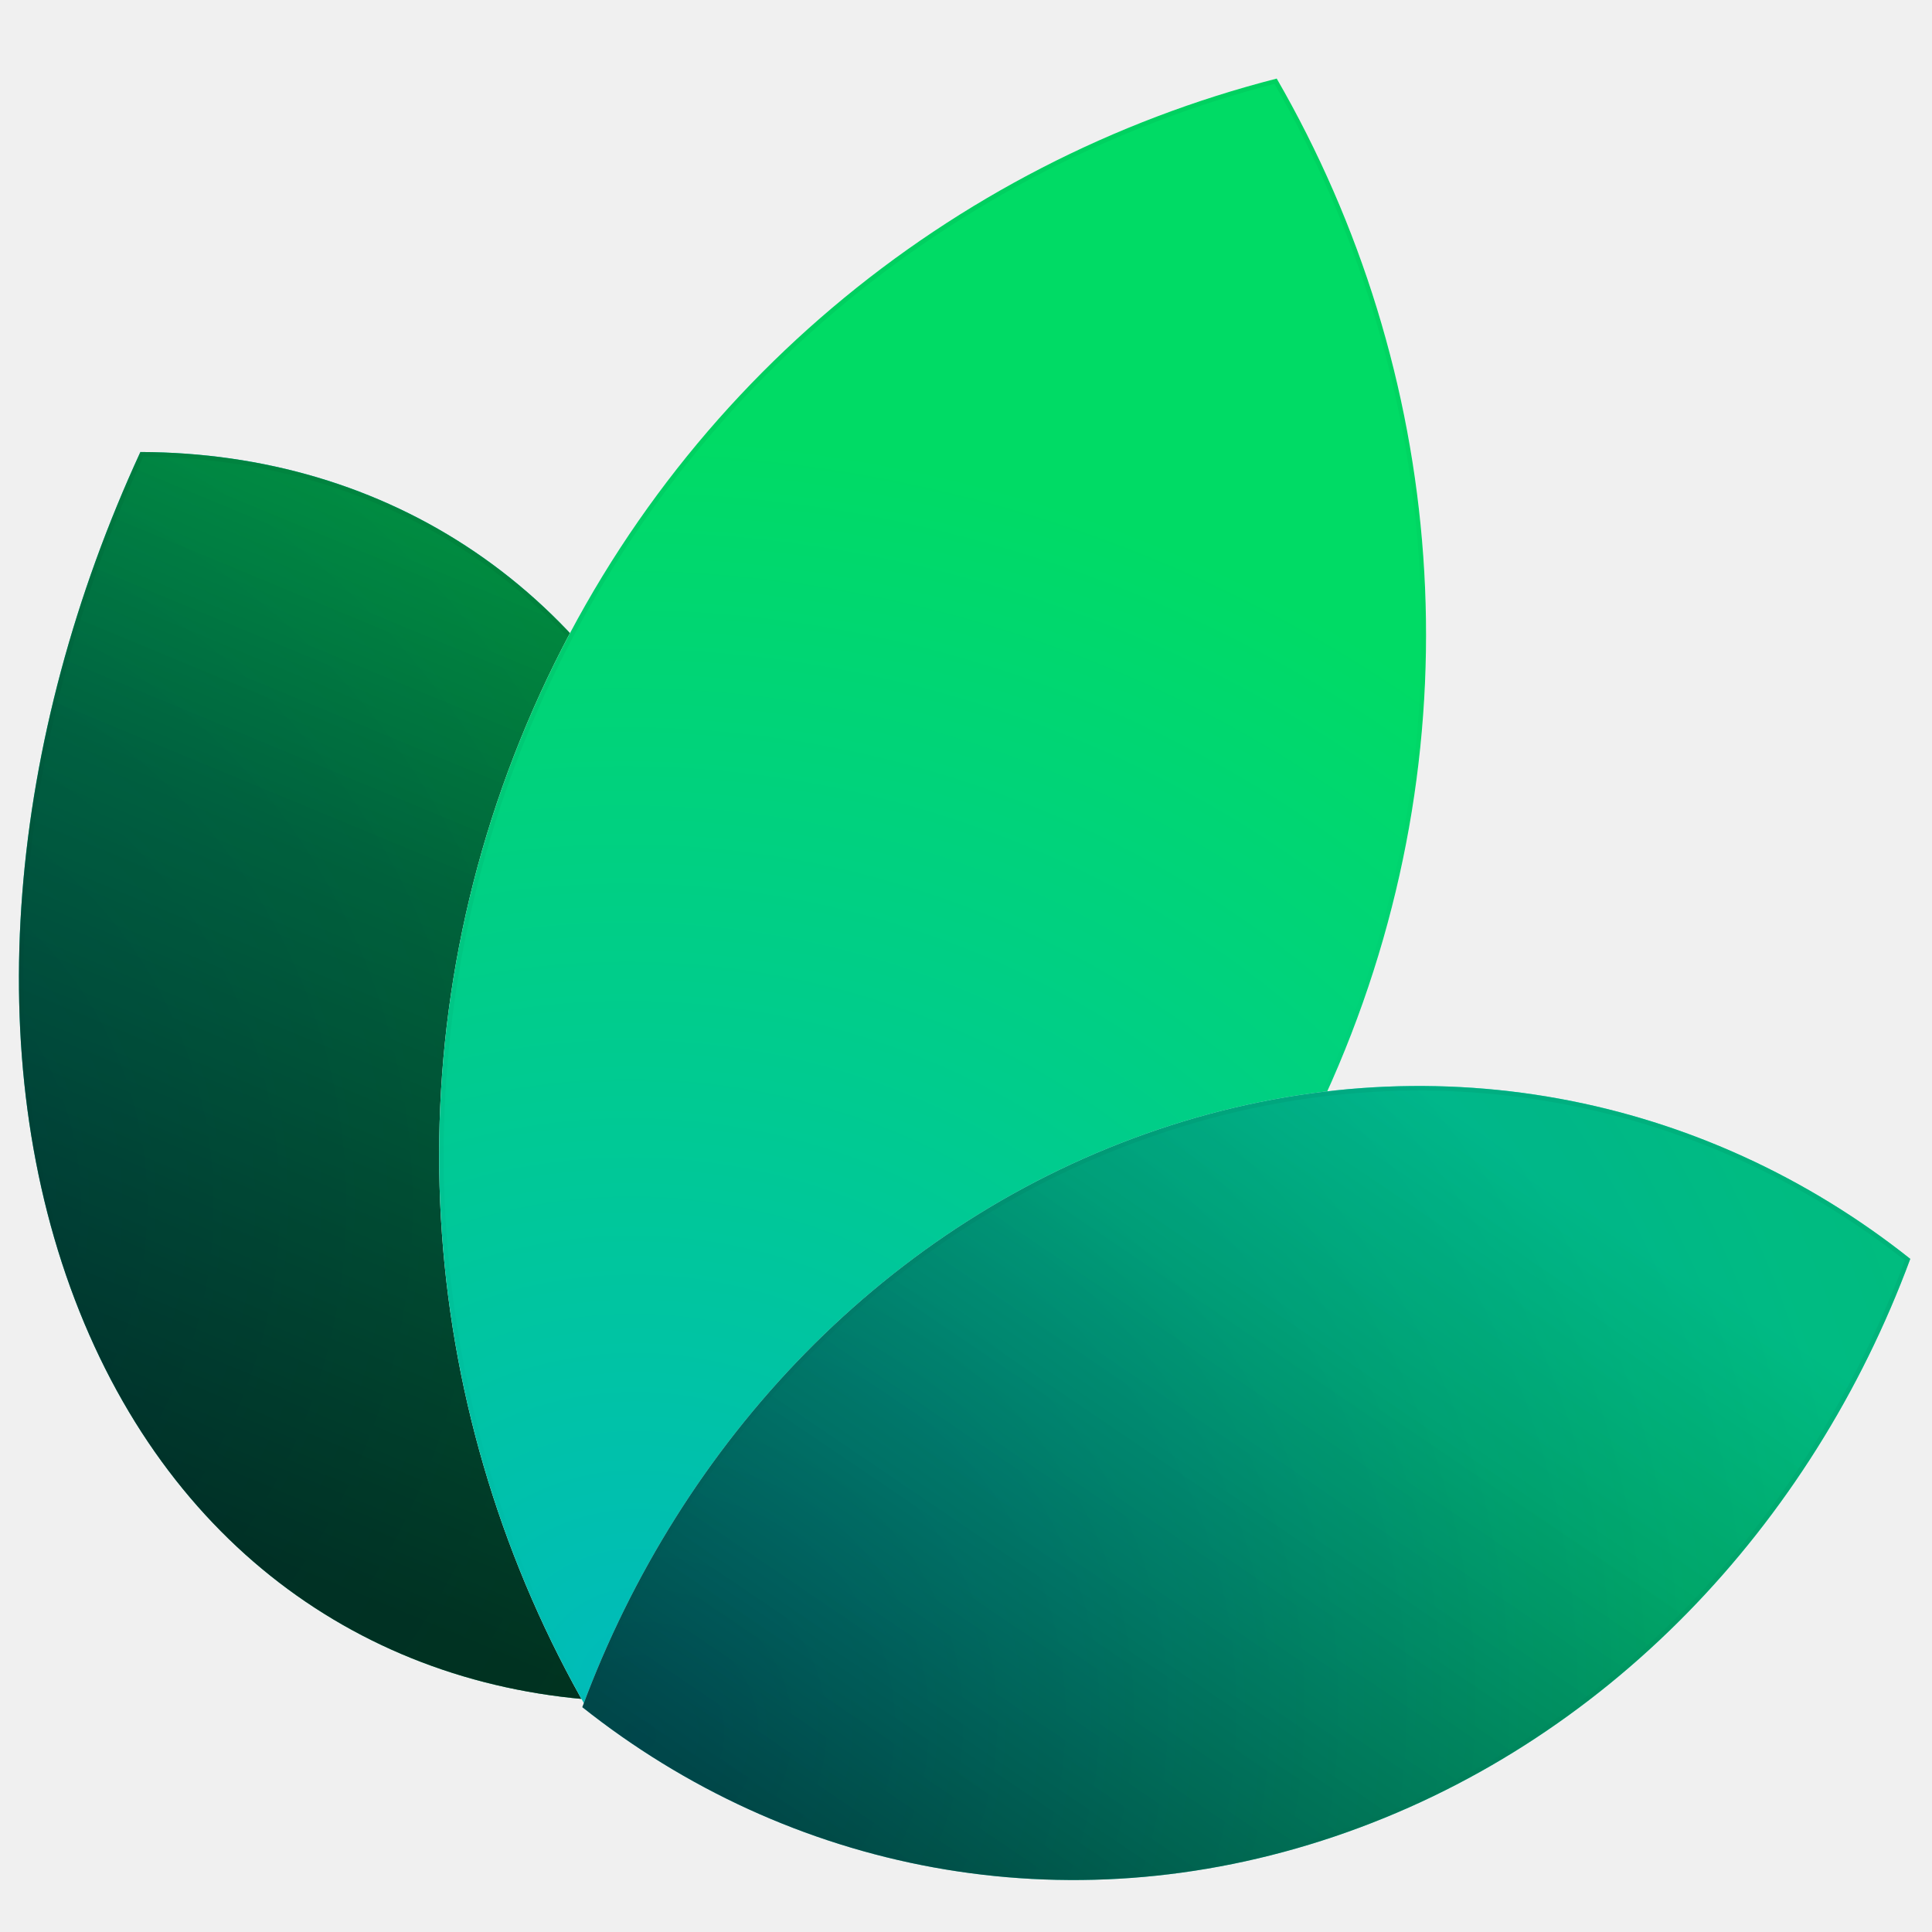
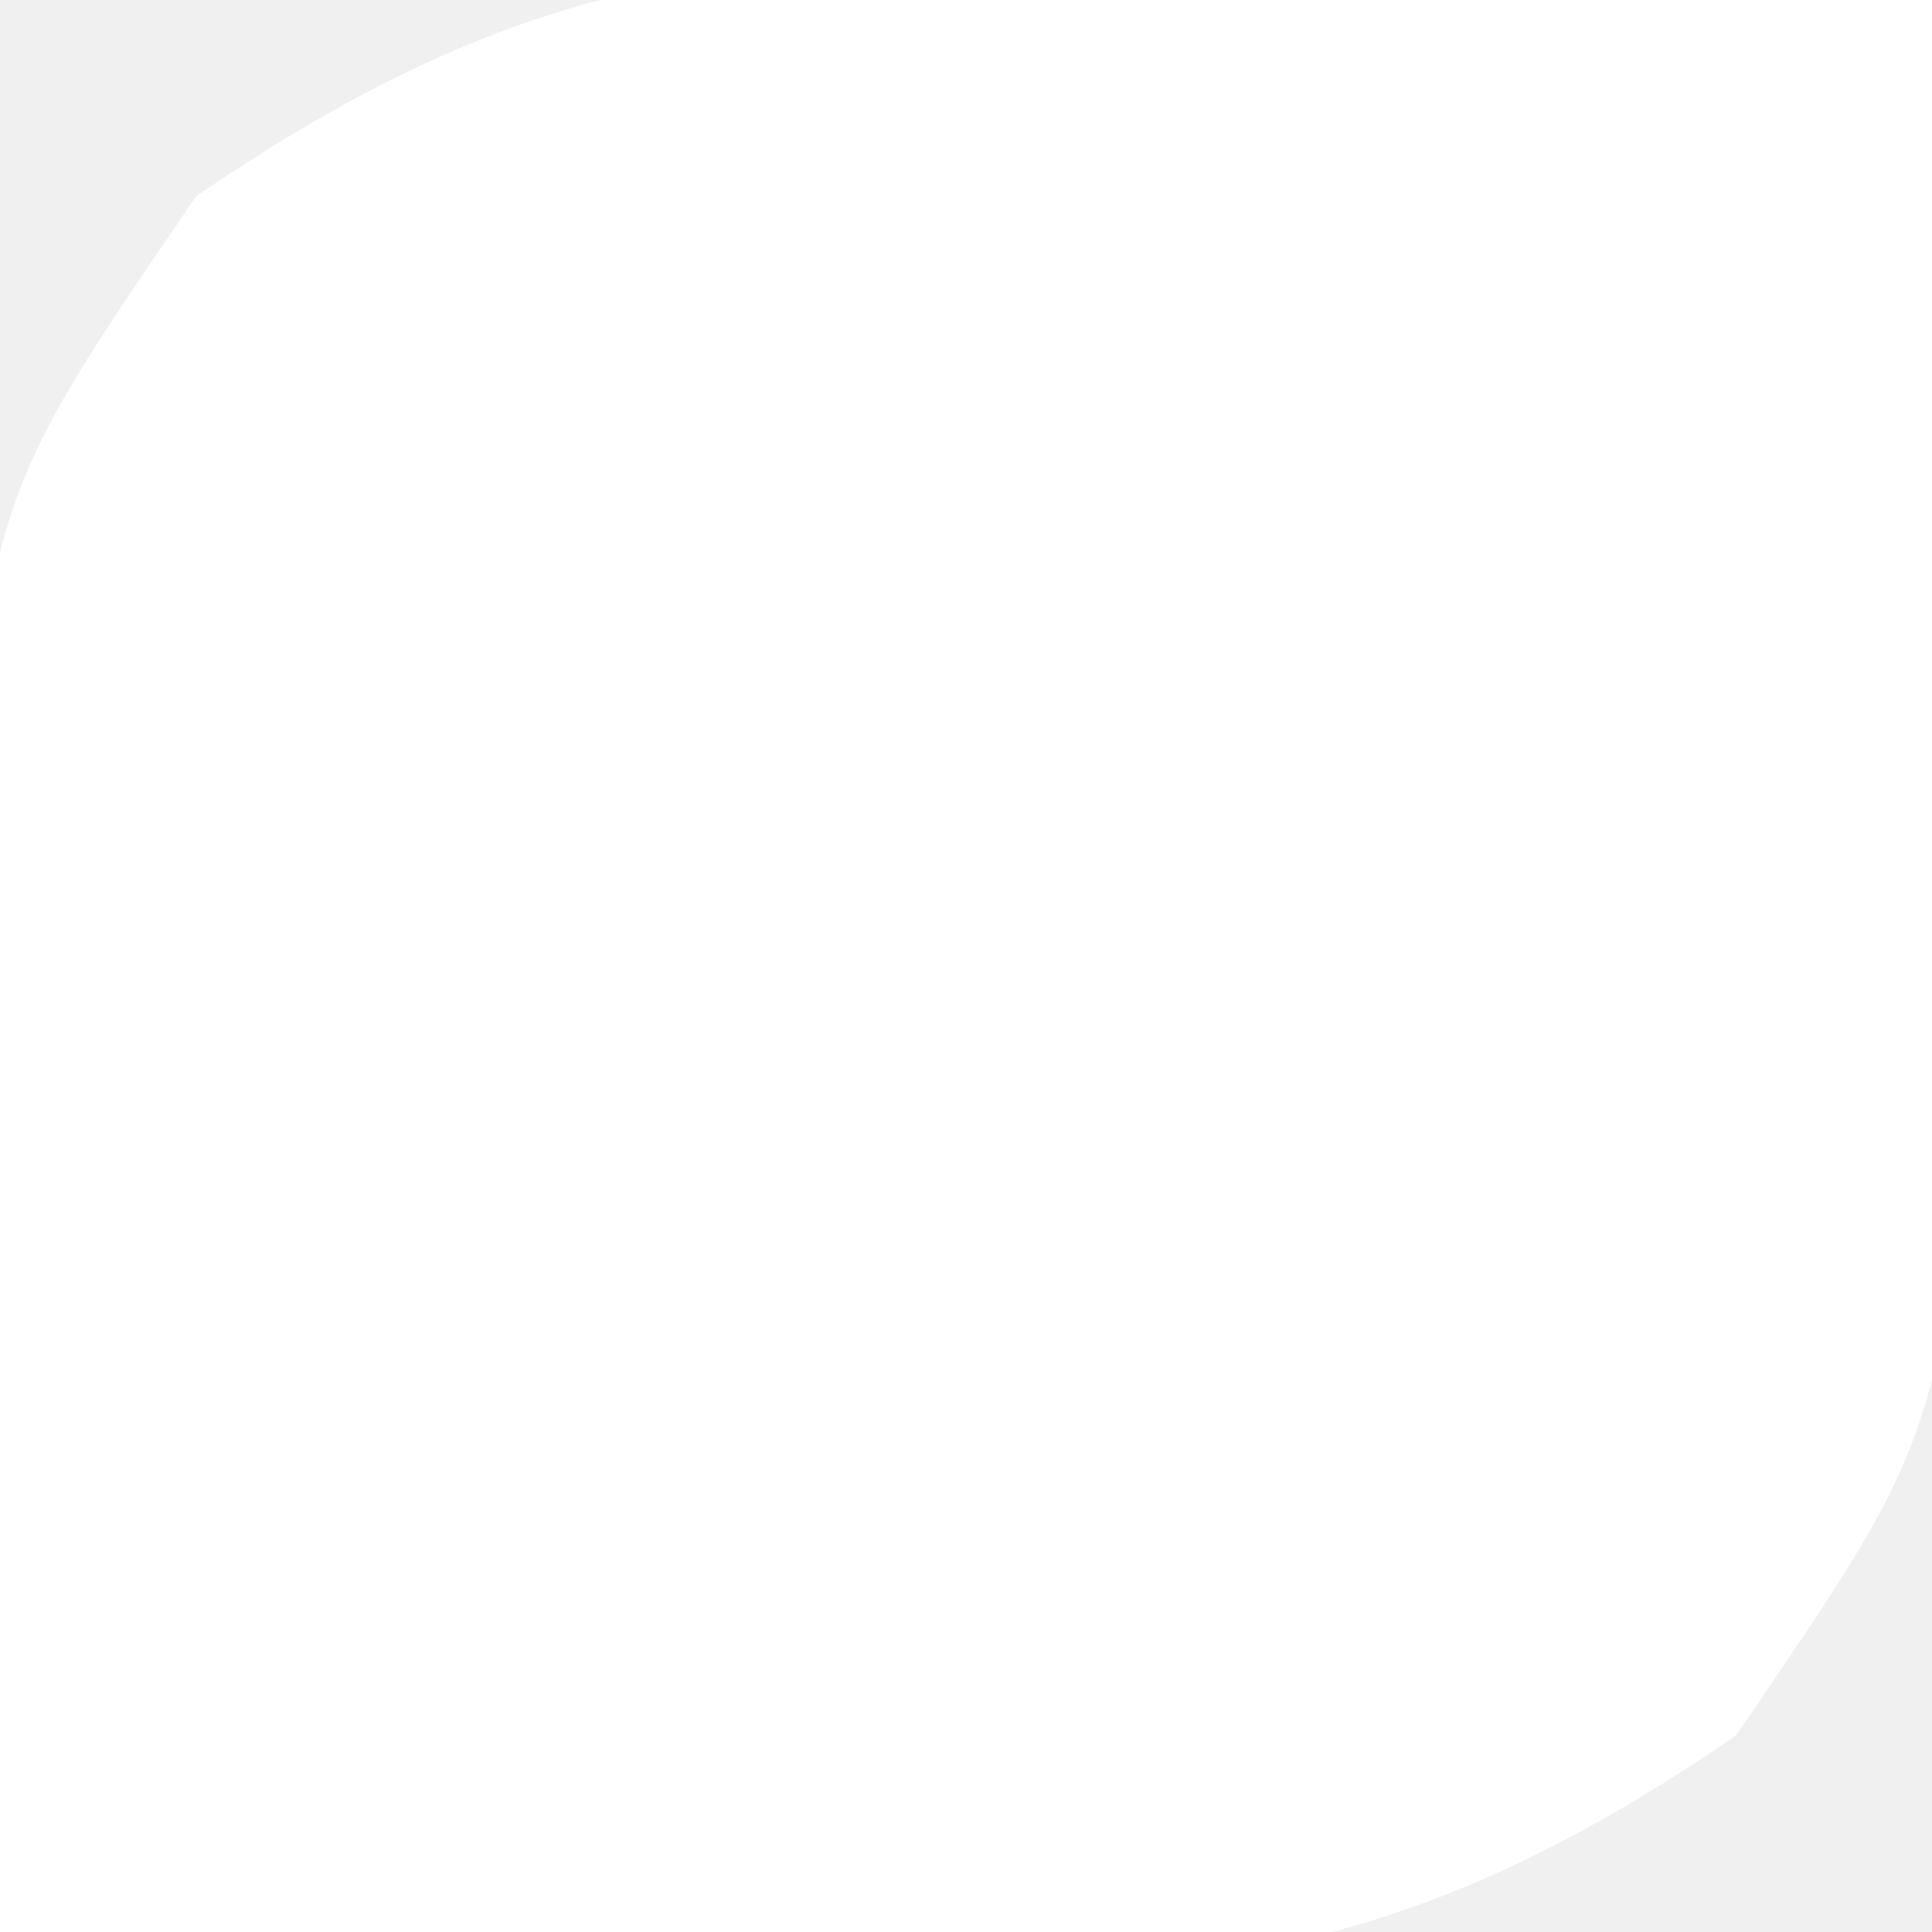
- <svg xmlns="http://www.w3.org/2000/svg" width="24" height="24" viewBox="0 0 24 24" fill="none">
-   <path d="M7.953 21.139C4.896 21.13 2.255 19.458 0.987 16.29C-0.28 13.121 0.109 9.163 1.744 5.615C4.801 5.624 7.442 7.296 8.71 10.465C9.977 13.633 9.588 17.591 7.953 21.139Z" fill="white" />
-   <path d="M7.953 21.139C4.896 21.13 2.255 19.458 0.987 16.29C-0.28 13.121 0.109 9.163 1.744 5.615C4.801 5.624 7.442 7.296 8.71 10.465C9.977 13.633 9.588 17.591 7.953 21.139Z" fill="url(#paint0_radial_101_2703)" />
-   <path d="M7.953 21.139C4.896 21.13 2.255 19.458 0.987 16.29C-0.28 13.121 0.109 9.163 1.744 5.615C4.801 5.624 7.442 7.296 8.71 10.465C9.977 13.633 9.588 17.591 7.953 21.139Z" fill="black" fill-opacity="0.5" style="mix-blend-mode:hard-light" />
-   <path d="M7.953 21.139C4.896 21.13 2.255 19.458 0.987 16.29C-0.28 13.121 0.109 9.163 1.744 5.615C4.801 5.624 7.442 7.296 8.71 10.465C9.977 13.633 9.588 17.591 7.953 21.139Z" fill="url(#paint1_linear_101_2703)" fill-opacity="0.5" style="mix-blend-mode:hard-light" />
-   <path d="M8.684 10.476C9.945 13.63 9.561 17.572 7.935 21.111C4.897 21.096 2.274 19.431 1.013 16.279C-0.248 13.124 0.136 9.182 1.762 5.643C4.8 5.659 7.423 7.324 8.684 10.476Z" stroke="url(#paint2_linear_101_2703)" stroke-opacity="0.05" stroke-width="0.056" />
-   <path d="M7.31 21.257C11.354 20.221 14.884 17.375 16.628 13.236C18.373 9.097 17.945 4.587 15.86 0.976C11.816 2.012 8.287 4.858 6.542 8.998C4.797 13.137 5.225 17.646 7.31 21.257Z" fill="white" />
-   <path d="M7.31 21.257C11.354 20.221 14.884 17.375 16.628 13.236C18.373 9.097 17.945 4.587 15.86 0.976C11.816 2.012 8.287 4.858 6.542 8.998C4.797 13.137 5.225 17.646 7.31 21.257Z" fill="url(#paint3_radial_101_2703)" />
-   <path d="M16.603 13.225C14.864 17.349 11.351 20.187 7.324 21.225C5.253 17.624 4.829 13.132 6.568 9.009C8.306 4.885 11.819 2.047 15.846 1.009C17.918 4.61 18.341 9.101 16.603 13.225Z" stroke="url(#paint4_linear_101_2703)" stroke-opacity="0.05" stroke-width="0.056" />
-   <path d="M7.234 21.207C9.789 23.237 13.21 23.951 16.577 22.814C19.944 21.677 22.506 18.945 23.73 15.638C21.175 13.608 17.754 12.894 14.387 14.031C11.02 15.168 8.458 17.901 7.234 21.207Z" fill="white" />
-   <path d="M7.234 21.207C9.789 23.237 13.21 23.951 16.577 22.814C19.944 21.677 22.506 18.945 23.73 15.638C21.175 13.608 17.754 12.894 14.387 14.031C11.02 15.168 8.458 17.901 7.234 21.207Z" fill="url(#paint5_radial_101_2703)" />
-   <path d="M7.234 21.207C9.789 23.237 13.21 23.951 16.577 22.814C19.944 21.677 22.506 18.945 23.73 15.638C21.175 13.608 17.754 12.894 14.387 14.031C11.02 15.168 8.458 17.901 7.234 21.207Z" fill="black" fill-opacity="0.2" style="mix-blend-mode:hard-light" />
-   <path d="M7.234 21.207C9.789 23.237 13.21 23.951 16.577 22.814C19.944 21.677 22.506 18.945 23.73 15.638C21.175 13.608 17.754 12.894 14.387 14.031C11.02 15.168 8.458 17.901 7.234 21.207Z" fill="url(#paint6_linear_101_2703)" fill-opacity="0.5" style="mix-blend-mode:hard-light" />
-   <path d="M16.568 22.787C13.218 23.918 9.814 23.212 7.267 21.198C8.492 17.907 11.044 15.189 14.396 14.058C17.747 12.927 21.15 13.633 23.697 15.648C22.472 18.938 19.92 21.656 16.568 22.787Z" stroke="url(#paint7_linear_101_2703)" stroke-opacity="0.05" stroke-width="0.056" />
-   <defs>
-     <radialGradient id="paint0_radial_101_2703" cx="0" cy="0" r="1" gradientUnits="userSpaceOnUse" gradientTransform="translate(-3.00503 15.023) rotate(-10.029) scale(17.9572 17.784)">
-       <stop stop-color="#00B0BB" />
-       <stop offset="1" stop-color="#00DB65" />
-     </radialGradient>
-     <linearGradient id="paint1_linear_101_2703" x1="7.39" y1="4.813" x2="1.63" y2="18.689" gradientUnits="userSpaceOnUse">
-       <stop stop-color="#18E299" />
-       <stop offset="1" />
-     </linearGradient>
-     <linearGradient id="paint2_linear_101_2703" x1="7.948" y1="8.016" x2="1.761" y2="18.746" gradientUnits="userSpaceOnUse">
-       <stop />
-       <stop offset="1" stop-opacity="0" />
-     </linearGradient>
-     <radialGradient id="paint3_radial_101_2703" cx="0" cy="0" r="1" gradientUnits="userSpaceOnUse" gradientTransform="translate(8.11404 20.8822) rotate(-75.7542) scale(21.6246 23.7772)">
-       <stop stop-color="#00BBBB" />
-       <stop offset="0.713" stop-color="#00DB65" />
-     </radialGradient>
-     <linearGradient id="paint4_linear_101_2703" x1="7.602" y1="5.871" x2="15.556" y2="16.372" gradientUnits="userSpaceOnUse">
-       <stop />
-       <stop offset="1" stop-opacity="0" />
-     </linearGradient>
-     <radialGradient id="paint5_radial_101_2703" cx="0" cy="0" r="1" gradientUnits="userSpaceOnUse" gradientTransform="translate(7.84537 21.5181) rotate(-20.3525) scale(18.5603 17.32)">
-       <stop stop-color="#00B0BB" />
-       <stop offset="1" stop-color="#00DB65" />
-     </radialGradient>
-     <linearGradient id="paint6_linear_101_2703" x1="16.808" y1="13.007" x2="10.041" y2="22.994" gradientUnits="userSpaceOnUse">
-       <stop stop-color="#00B1BC" />
-       <stop offset="1" />
-     </linearGradient>
-     <linearGradient id="paint7_linear_101_2703" x1="16.808" y1="13.007" x2="14.169" y2="23.841" gradientUnits="userSpaceOnUse">
-       <stop />
-       <stop offset="1" stop-opacity="0" />
-     </linearGradient>
-   </defs>
+ <svg xmlns="http://www.w3.org/2000/svg" version="1.1" width="16" height="16">
+   <path d="M0 0 C1.078 0.036 2.155 0.072 3.266 0.109 C4.495 0.179 4.495 0.179 5.75 0.25 C5.858 2.165 5.936 4.083 6 6 C6.046 7.067 6.093 8.135 6.141 9.234 C5.75 12.25 5.75 12.25 4.125 14.625 C1.055 16.726 -0.815 16.66 -4.5 16.5 C-5.578 16.464 -6.655 16.428 -7.766 16.391 C-8.995 16.321 -8.995 16.321 -10.25 16.25 C-10.358 14.335 -10.436 12.417 -10.5 10.5 C-10.546 9.433 -10.593 8.365 -10.641 7.266 C-10.25 4.25 -10.25 4.25 -8.625 1.875 C-5.555 -0.226 -3.685 -0.16 0 0 Z M-2.25 6.25 C-1.25 8.25 -1.25 8.25 -1.25 8.25 Z M1.75 7.25 C2.75 9.25 2.75 9.25 2.75 9.25 Z " fill="#FFFFFF" transform="translate(10.25,-0.25)" />
</svg>
